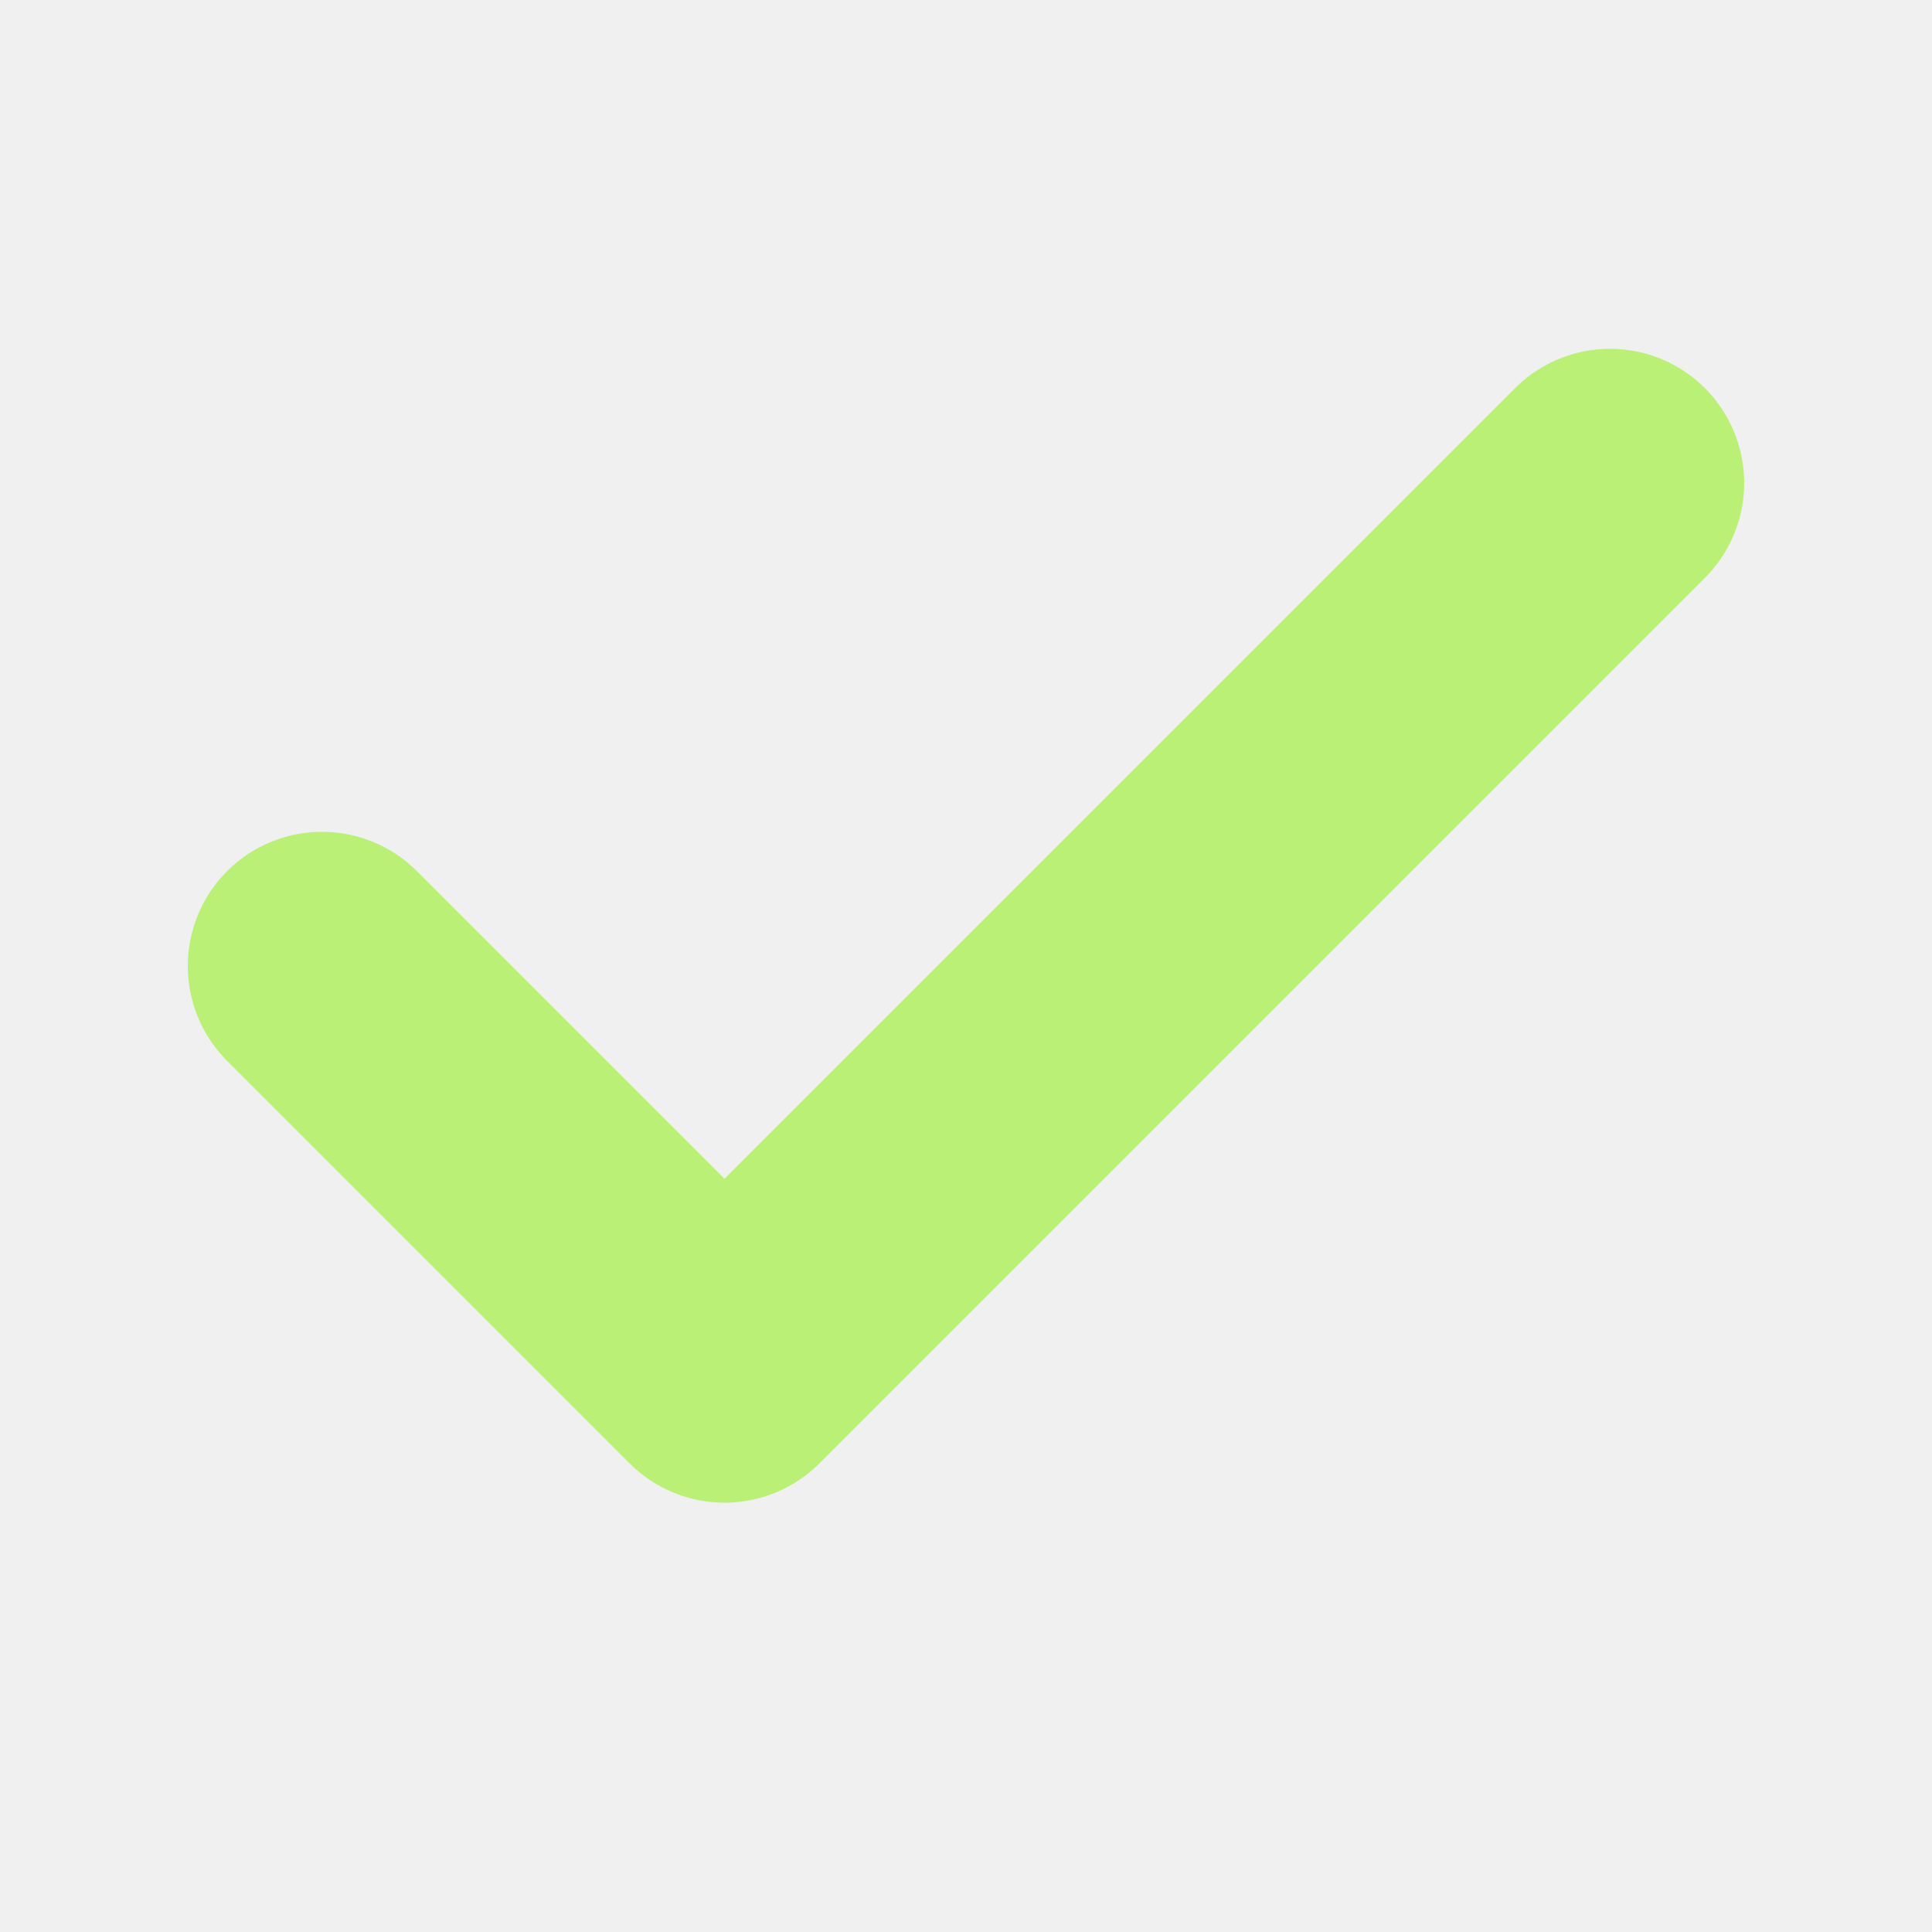
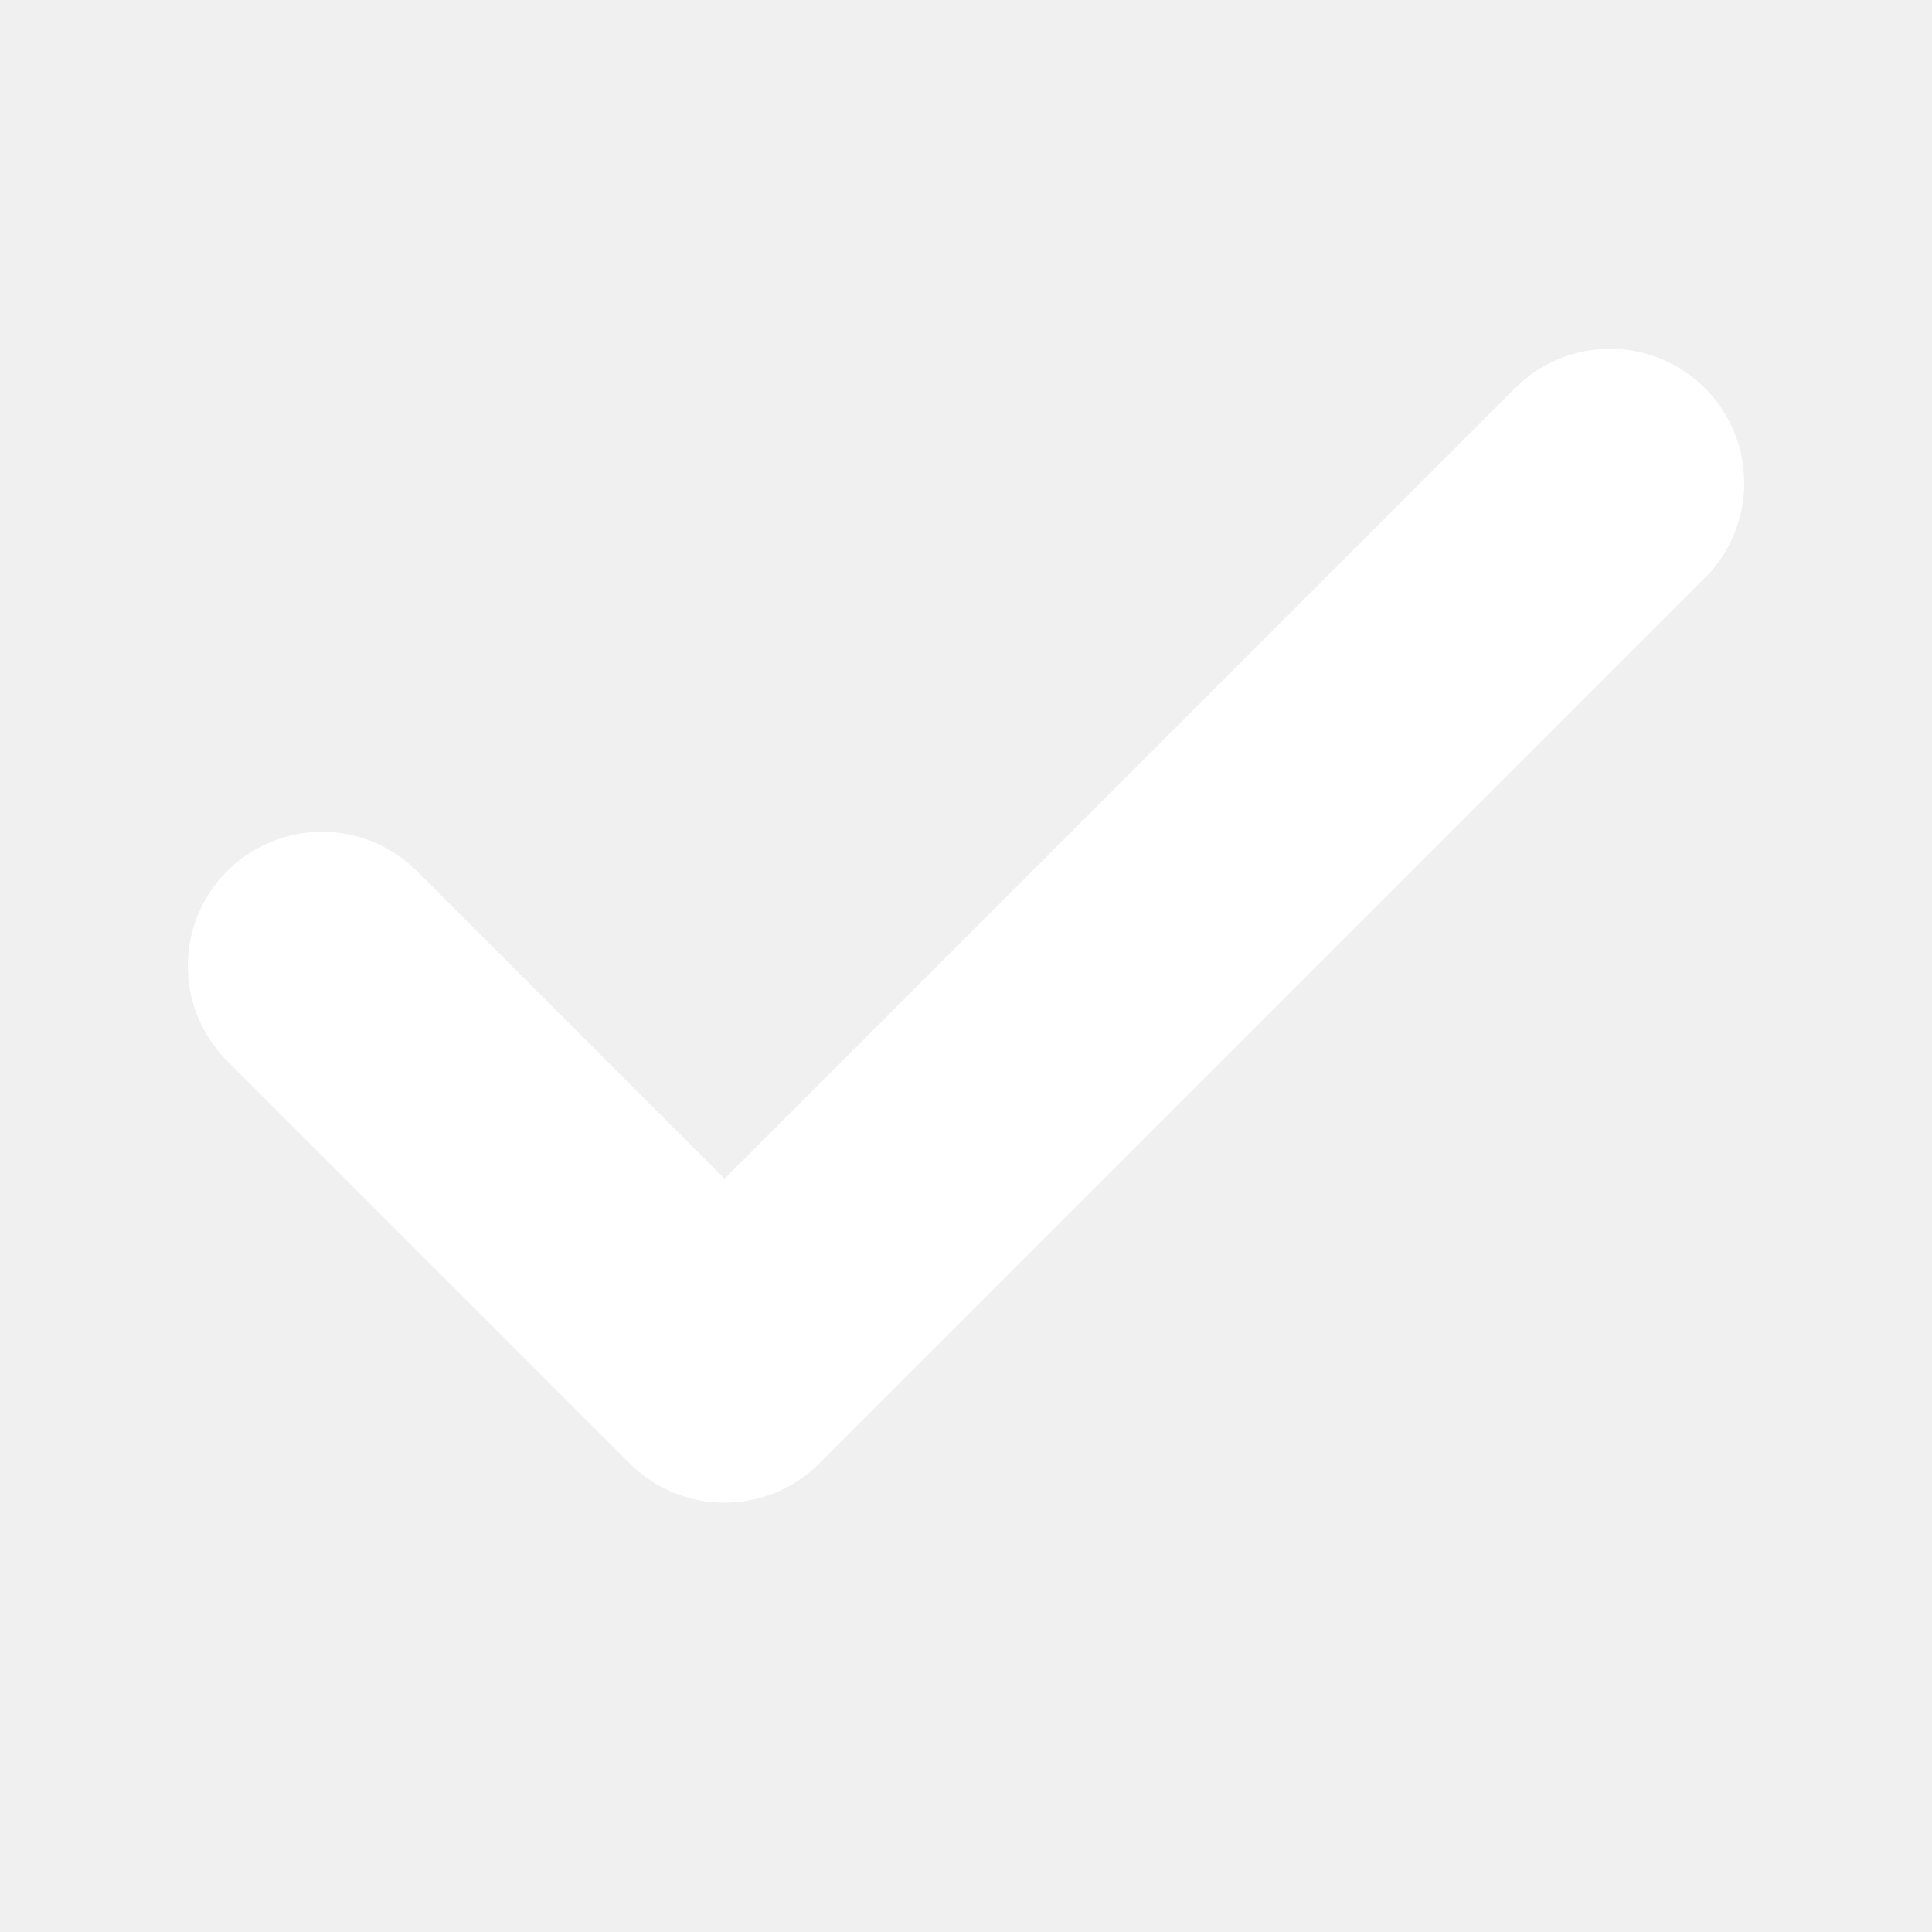
<svg xmlns="http://www.w3.org/2000/svg" width="12" height="12" viewBox="0 0 12 12" fill="none">
-   <path d="M10 3L4.5 8.5L2 6" stroke="#BBF077" stroke-width="1.667" stroke-linecap="round" stroke-linejoin="round" />
+   <path d="M10 3L4.5 8.5L2 6" stroke="#FFFFFF" stroke-width="1.667" stroke-linecap="round" stroke-linejoin="round" />
</svg>
